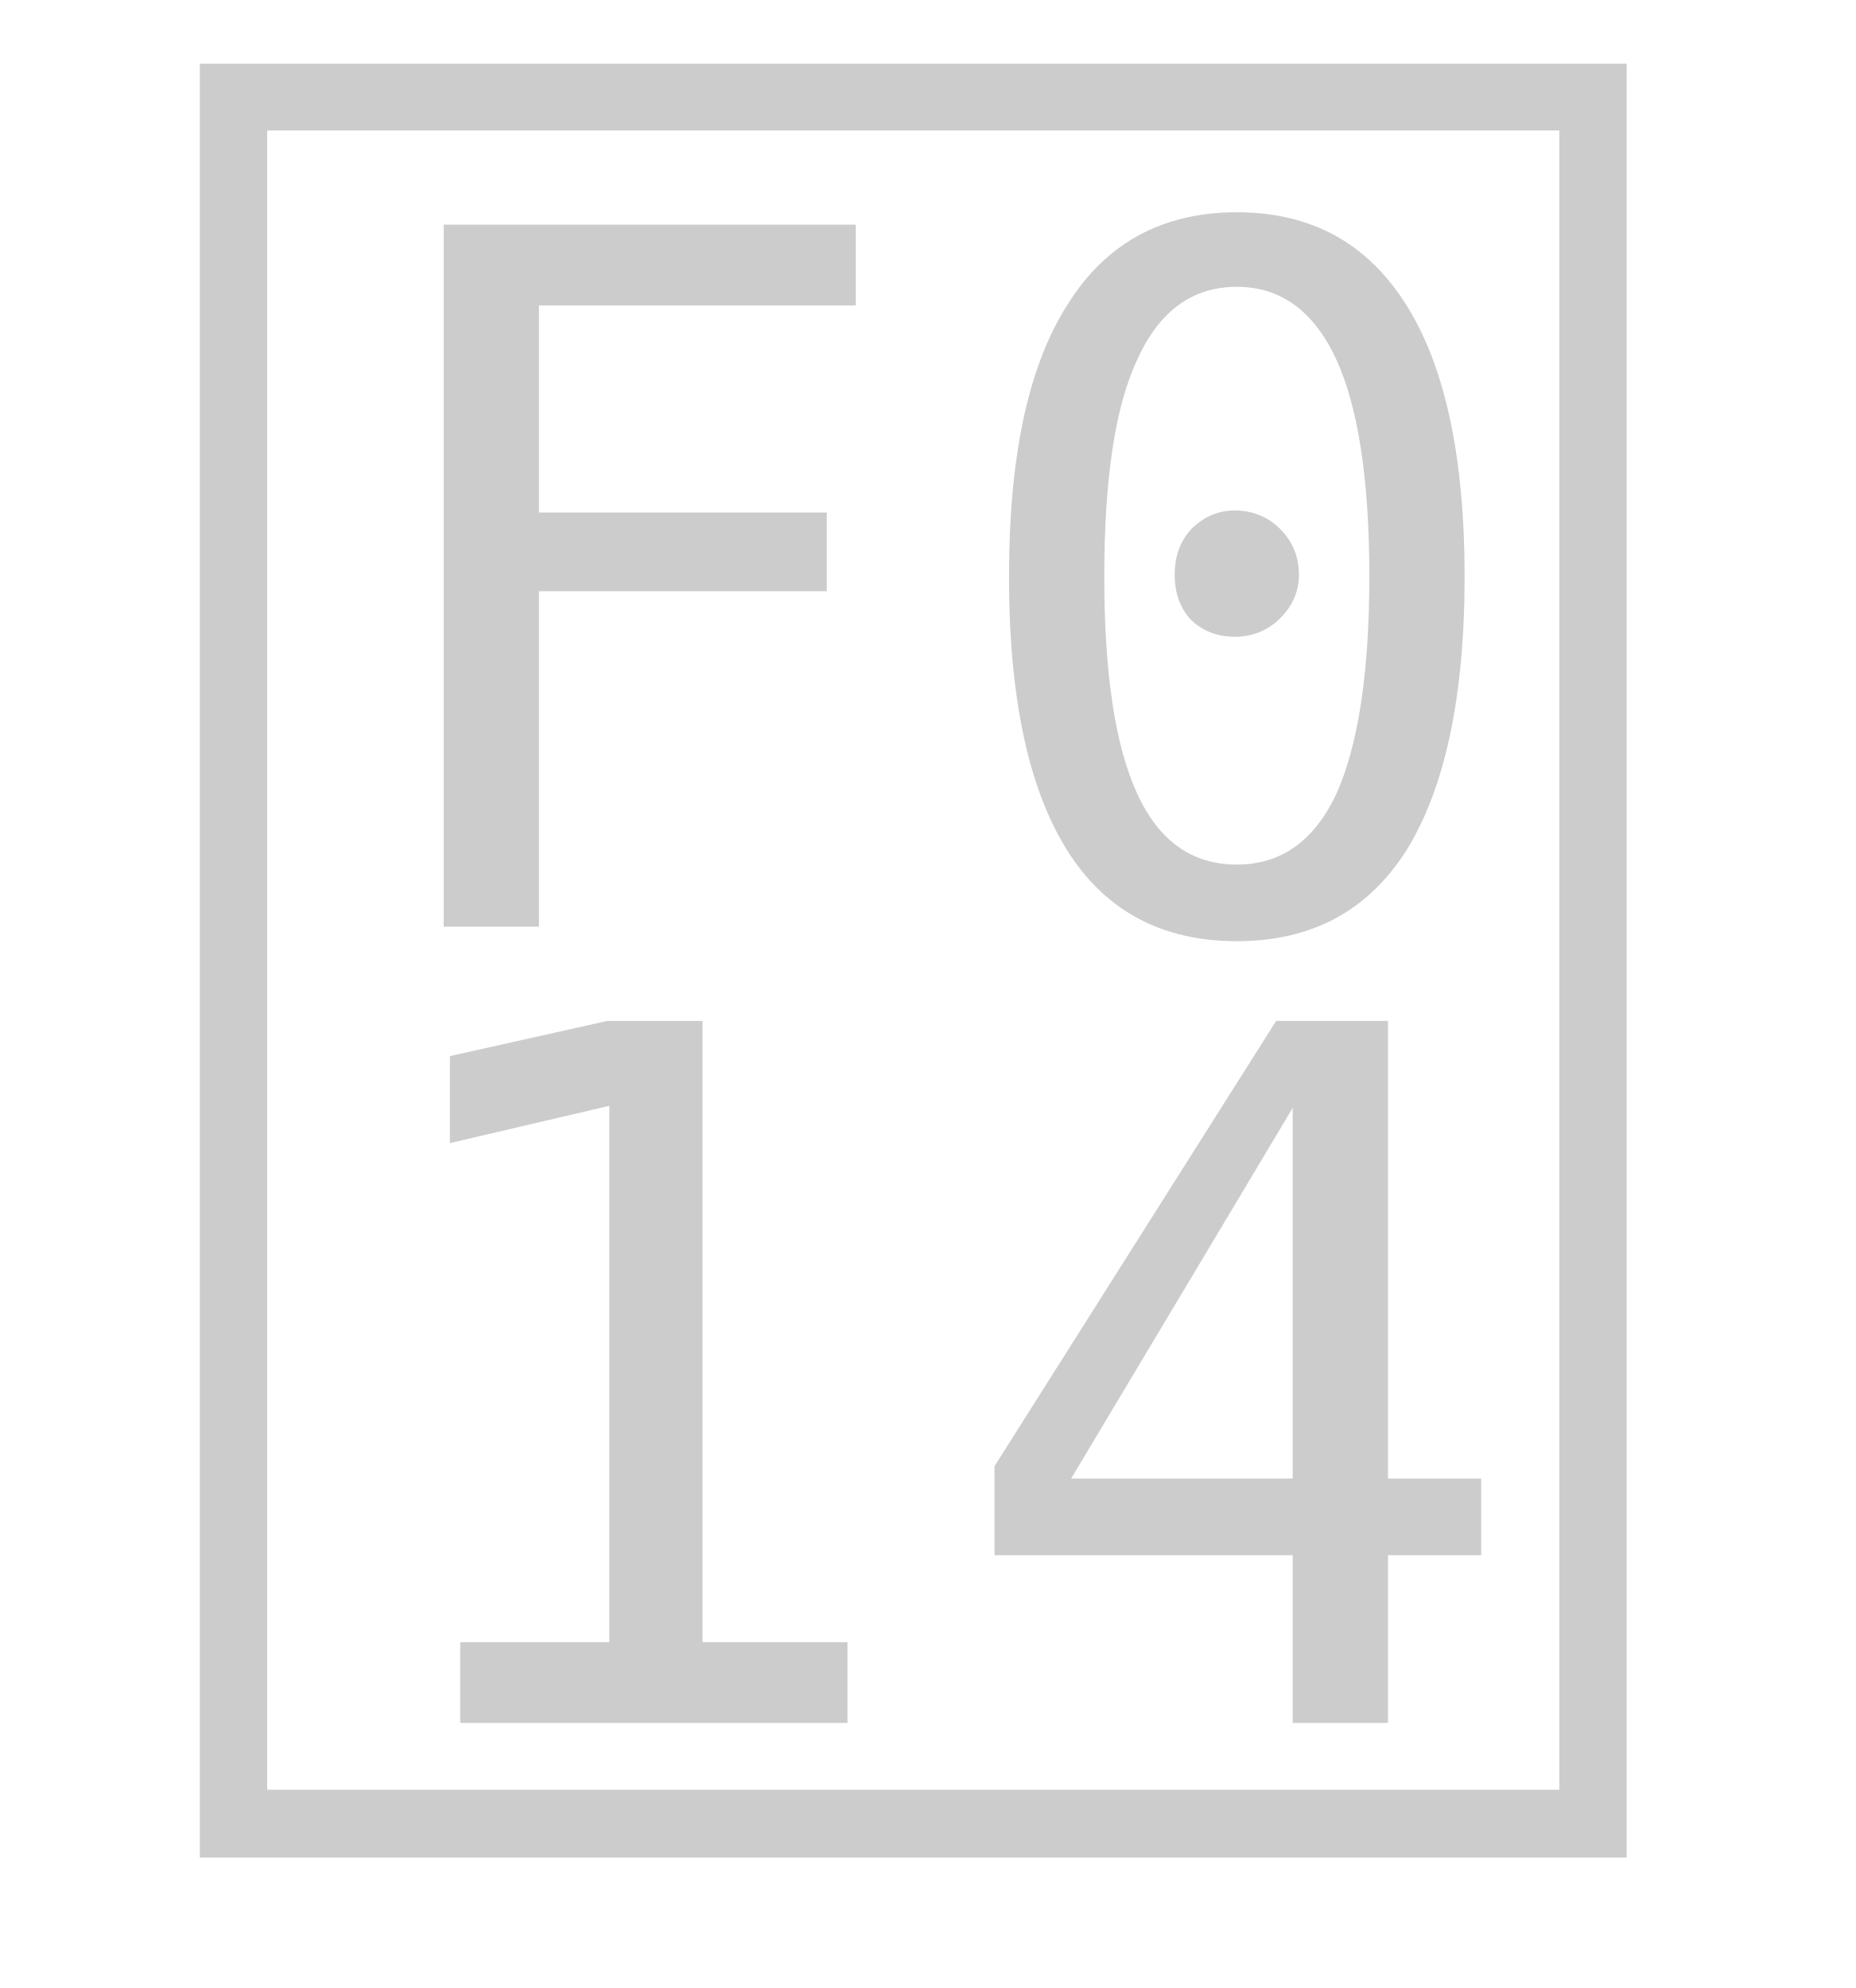
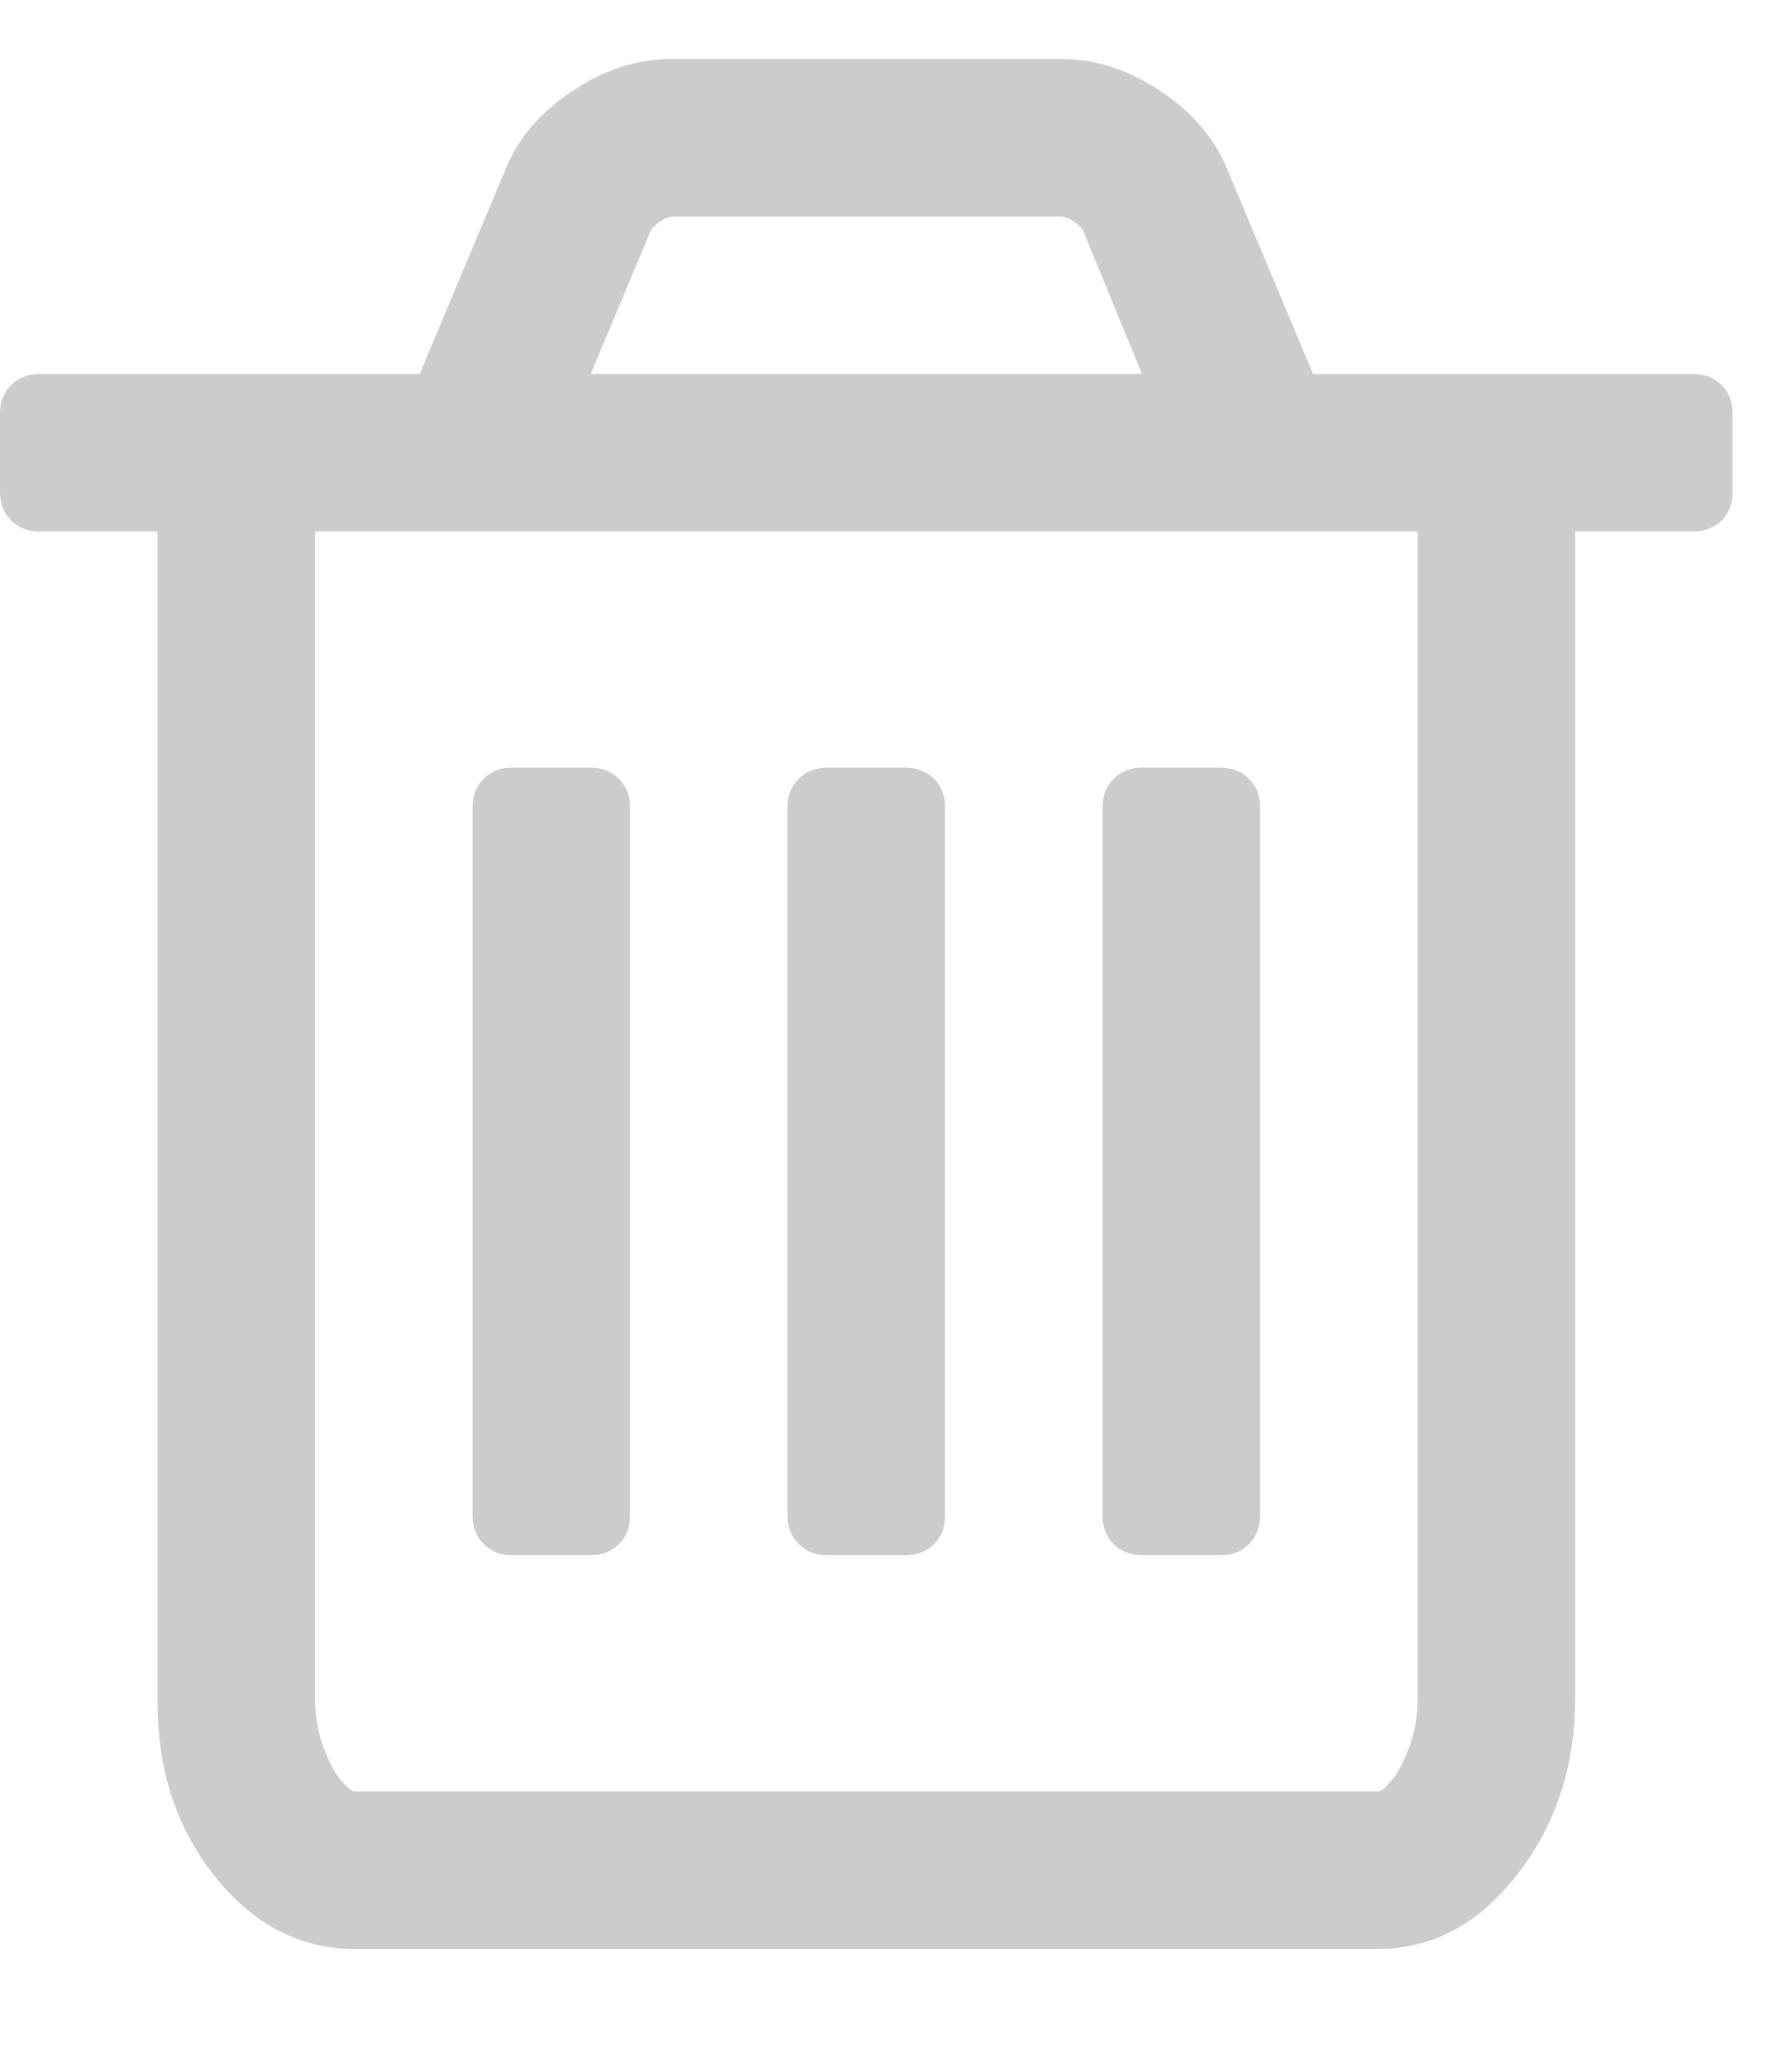
- <svg xmlns="http://www.w3.org/2000/svg" width="14px" height="15px" viewBox="0 0 14 15" version="1.1">
+ <svg xmlns="http://www.w3.org/2000/svg" width="13px" height="15px" viewBox="0 0 13 15" version="1.1">
  <defs />
-   <g stroke="none" stroke-width="1" fill="none" fill-rule="evenodd" font-size="16" font-family="FontAwesome" font-weight="normal">
-     <g transform="translate(-330, -314)" fill="#CCCCCC">
-       <text>
-         <tspan x="331" y="327"></tspan>
-       </text>
-     </g>
+   <g stroke="none" stroke-width="1" fill="none" fill-rule="evenodd">
+     <path d="M4.571,5.857 L4.571,11 C4.571,11.083 4.545,11.152 4.491,11.205 C4.437,11.259 4.369,11.286 4.286,11.286 L3.714,11.286 C3.631,11.286 3.563,11.259 3.509,11.205 C3.455,11.152 3.429,11.083 3.429,11 L3.429,5.857 C3.429,5.774 3.455,5.705 3.509,5.652 C3.563,5.598 3.631,5.571 3.714,5.571 L4.286,5.571 C4.369,5.571 4.437,5.598 4.491,5.652 C4.545,5.705 4.571,5.774 4.571,5.857 L4.571,5.857 Z M6.857,5.857 L6.857,11 C6.857,11.083 6.83,11.152 6.777,11.205 C6.723,11.259 6.655,11.286 6.571,11.286 L6,11.286 C5.917,11.286 5.848,11.259 5.795,11.205 C5.741,11.152 5.714,11.083 5.714,11 L5.714,5.857 C5.714,5.774 5.741,5.705 5.795,5.652 C5.848,5.598 5.917,5.571 6,5.571 L6.571,5.571 C6.655,5.571 6.723,5.598 6.777,5.652 C6.83,5.705 6.857,5.774 6.857,5.857 L6.857,5.857 Z M9.143,5.857 L9.143,11 C9.143,11.083 9.116,11.152 9.062,11.205 C9.009,11.259 8.94,11.286 8.857,11.286 L8.286,11.286 C8.202,11.286 8.134,11.259 8.08,11.205 C8.027,11.152 8,11.083 8,11 L8,5.857 C8,5.774 8.027,5.705 8.08,5.652 C8.134,5.598 8.202,5.571 8.286,5.571 L8.857,5.571 C8.94,5.571 9.009,5.598 9.062,5.652 C9.116,5.705 9.143,5.774 9.143,5.857 L9.143,5.857 Z M10.286,12.321 L10.286,3.857 L2.286,3.857 L2.286,12.321 C2.286,12.452 2.307,12.573 2.348,12.683 C2.39,12.793 2.433,12.874 2.478,12.924 C2.522,12.975 2.554,13 2.571,13 L10,13 C10.018,13 10.049,12.975 10.094,12.924 C10.138,12.874 10.182,12.793 10.223,12.683 C10.265,12.573 10.286,12.452 10.286,12.321 L10.286,12.321 Z M4.286,2.714 L8.286,2.714 L7.857,1.67 C7.815,1.616 7.765,1.583 7.705,1.571 L4.875,1.571 C4.815,1.583 4.765,1.616 4.723,1.67 L4.286,2.714 Z M12.571,3 L12.571,3.571 C12.571,3.655 12.545,3.723 12.491,3.777 C12.437,3.83 12.369,3.857 12.286,3.857 L11.429,3.857 L11.429,12.321 C11.429,12.815 11.289,13.243 11.009,13.603 C10.729,13.963 10.393,14.143 10,14.143 L2.571,14.143 C2.179,14.143 1.842,13.969 1.562,13.621 C1.283,13.272 1.143,12.851 1.143,12.357 L1.143,3.857 L0.286,3.857 C0.202,3.857 0.134,3.83 0.08,3.777 C0.027,3.723 0,3.655 0,3.571 L0,3 C0,2.917 0.027,2.848 0.08,2.795 C0.134,2.741 0.202,2.714 0.286,2.714 L3.045,2.714 L3.67,1.223 C3.759,1.003 3.92,0.815 4.152,0.661 C4.384,0.506 4.619,0.429 4.857,0.429 L7.714,0.429 C7.952,0.429 8.187,0.506 8.42,0.661 C8.652,0.815 8.812,1.003 8.902,1.223 L9.527,2.714 L12.286,2.714 C12.369,2.714 12.437,2.741 12.491,2.795 C12.545,2.848 12.571,2.917 12.571,3 L12.571,3 Z" fill="#CCCCCC" />
  </g>
</svg>
